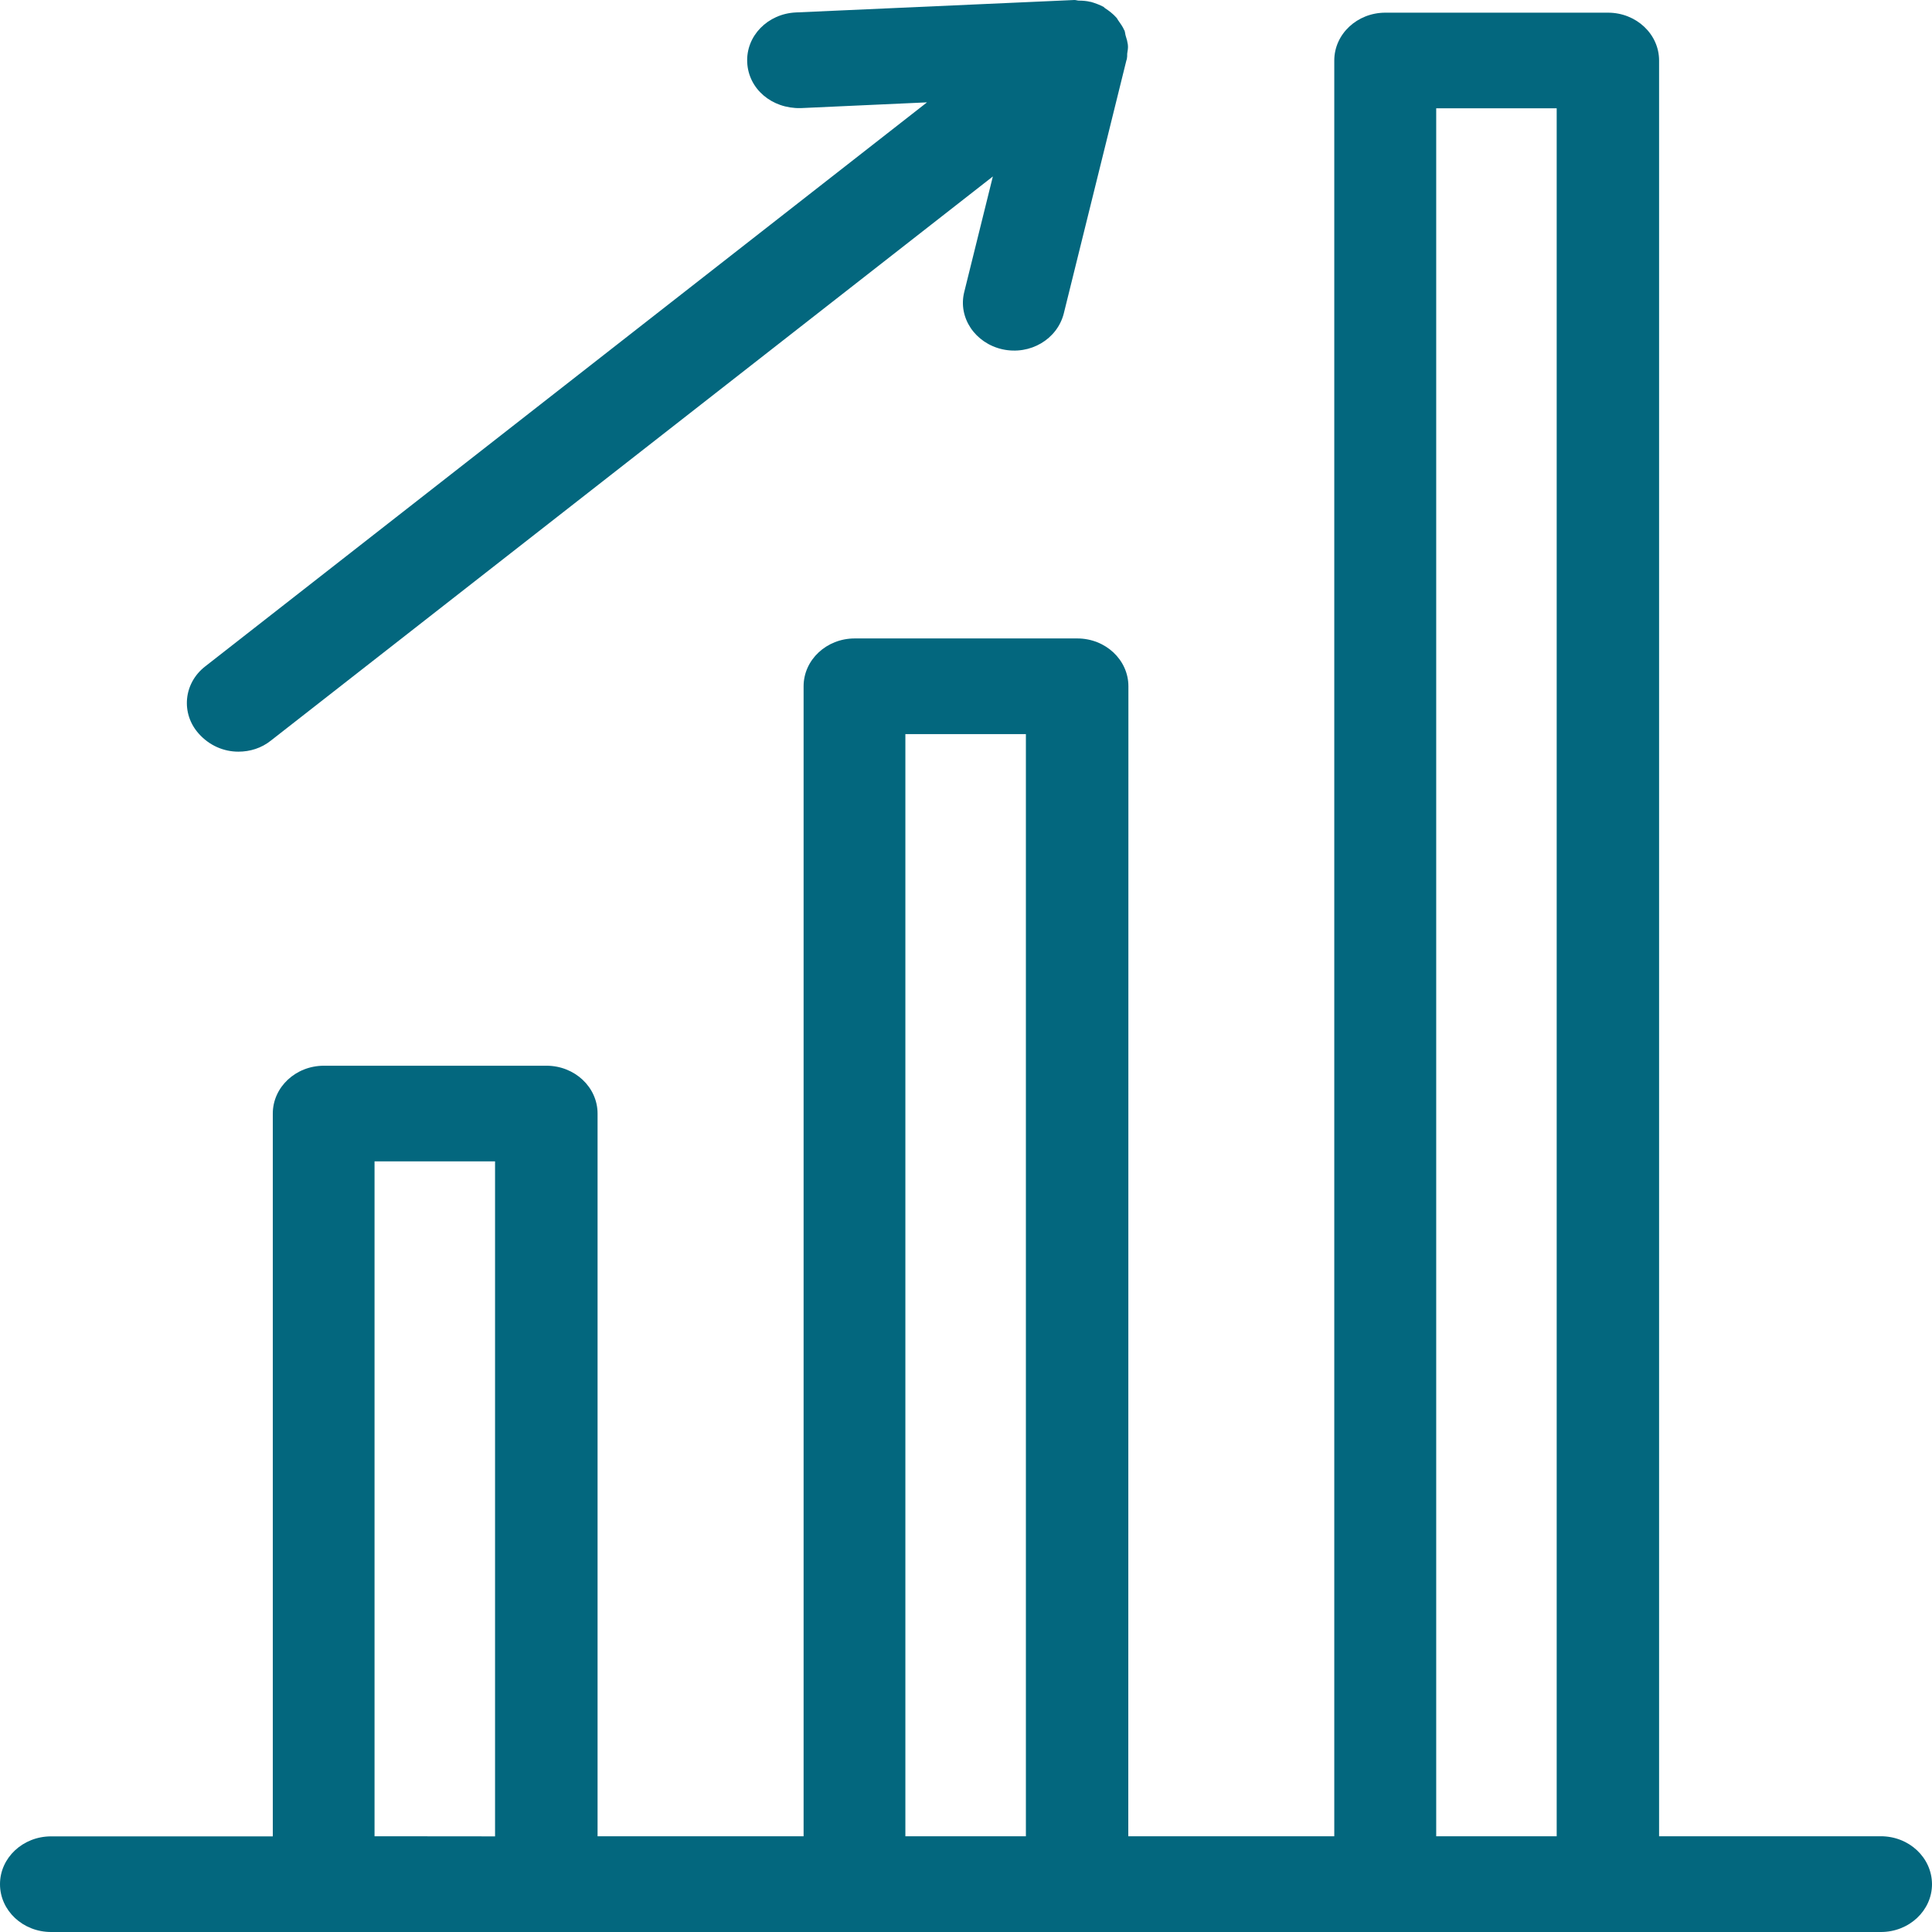
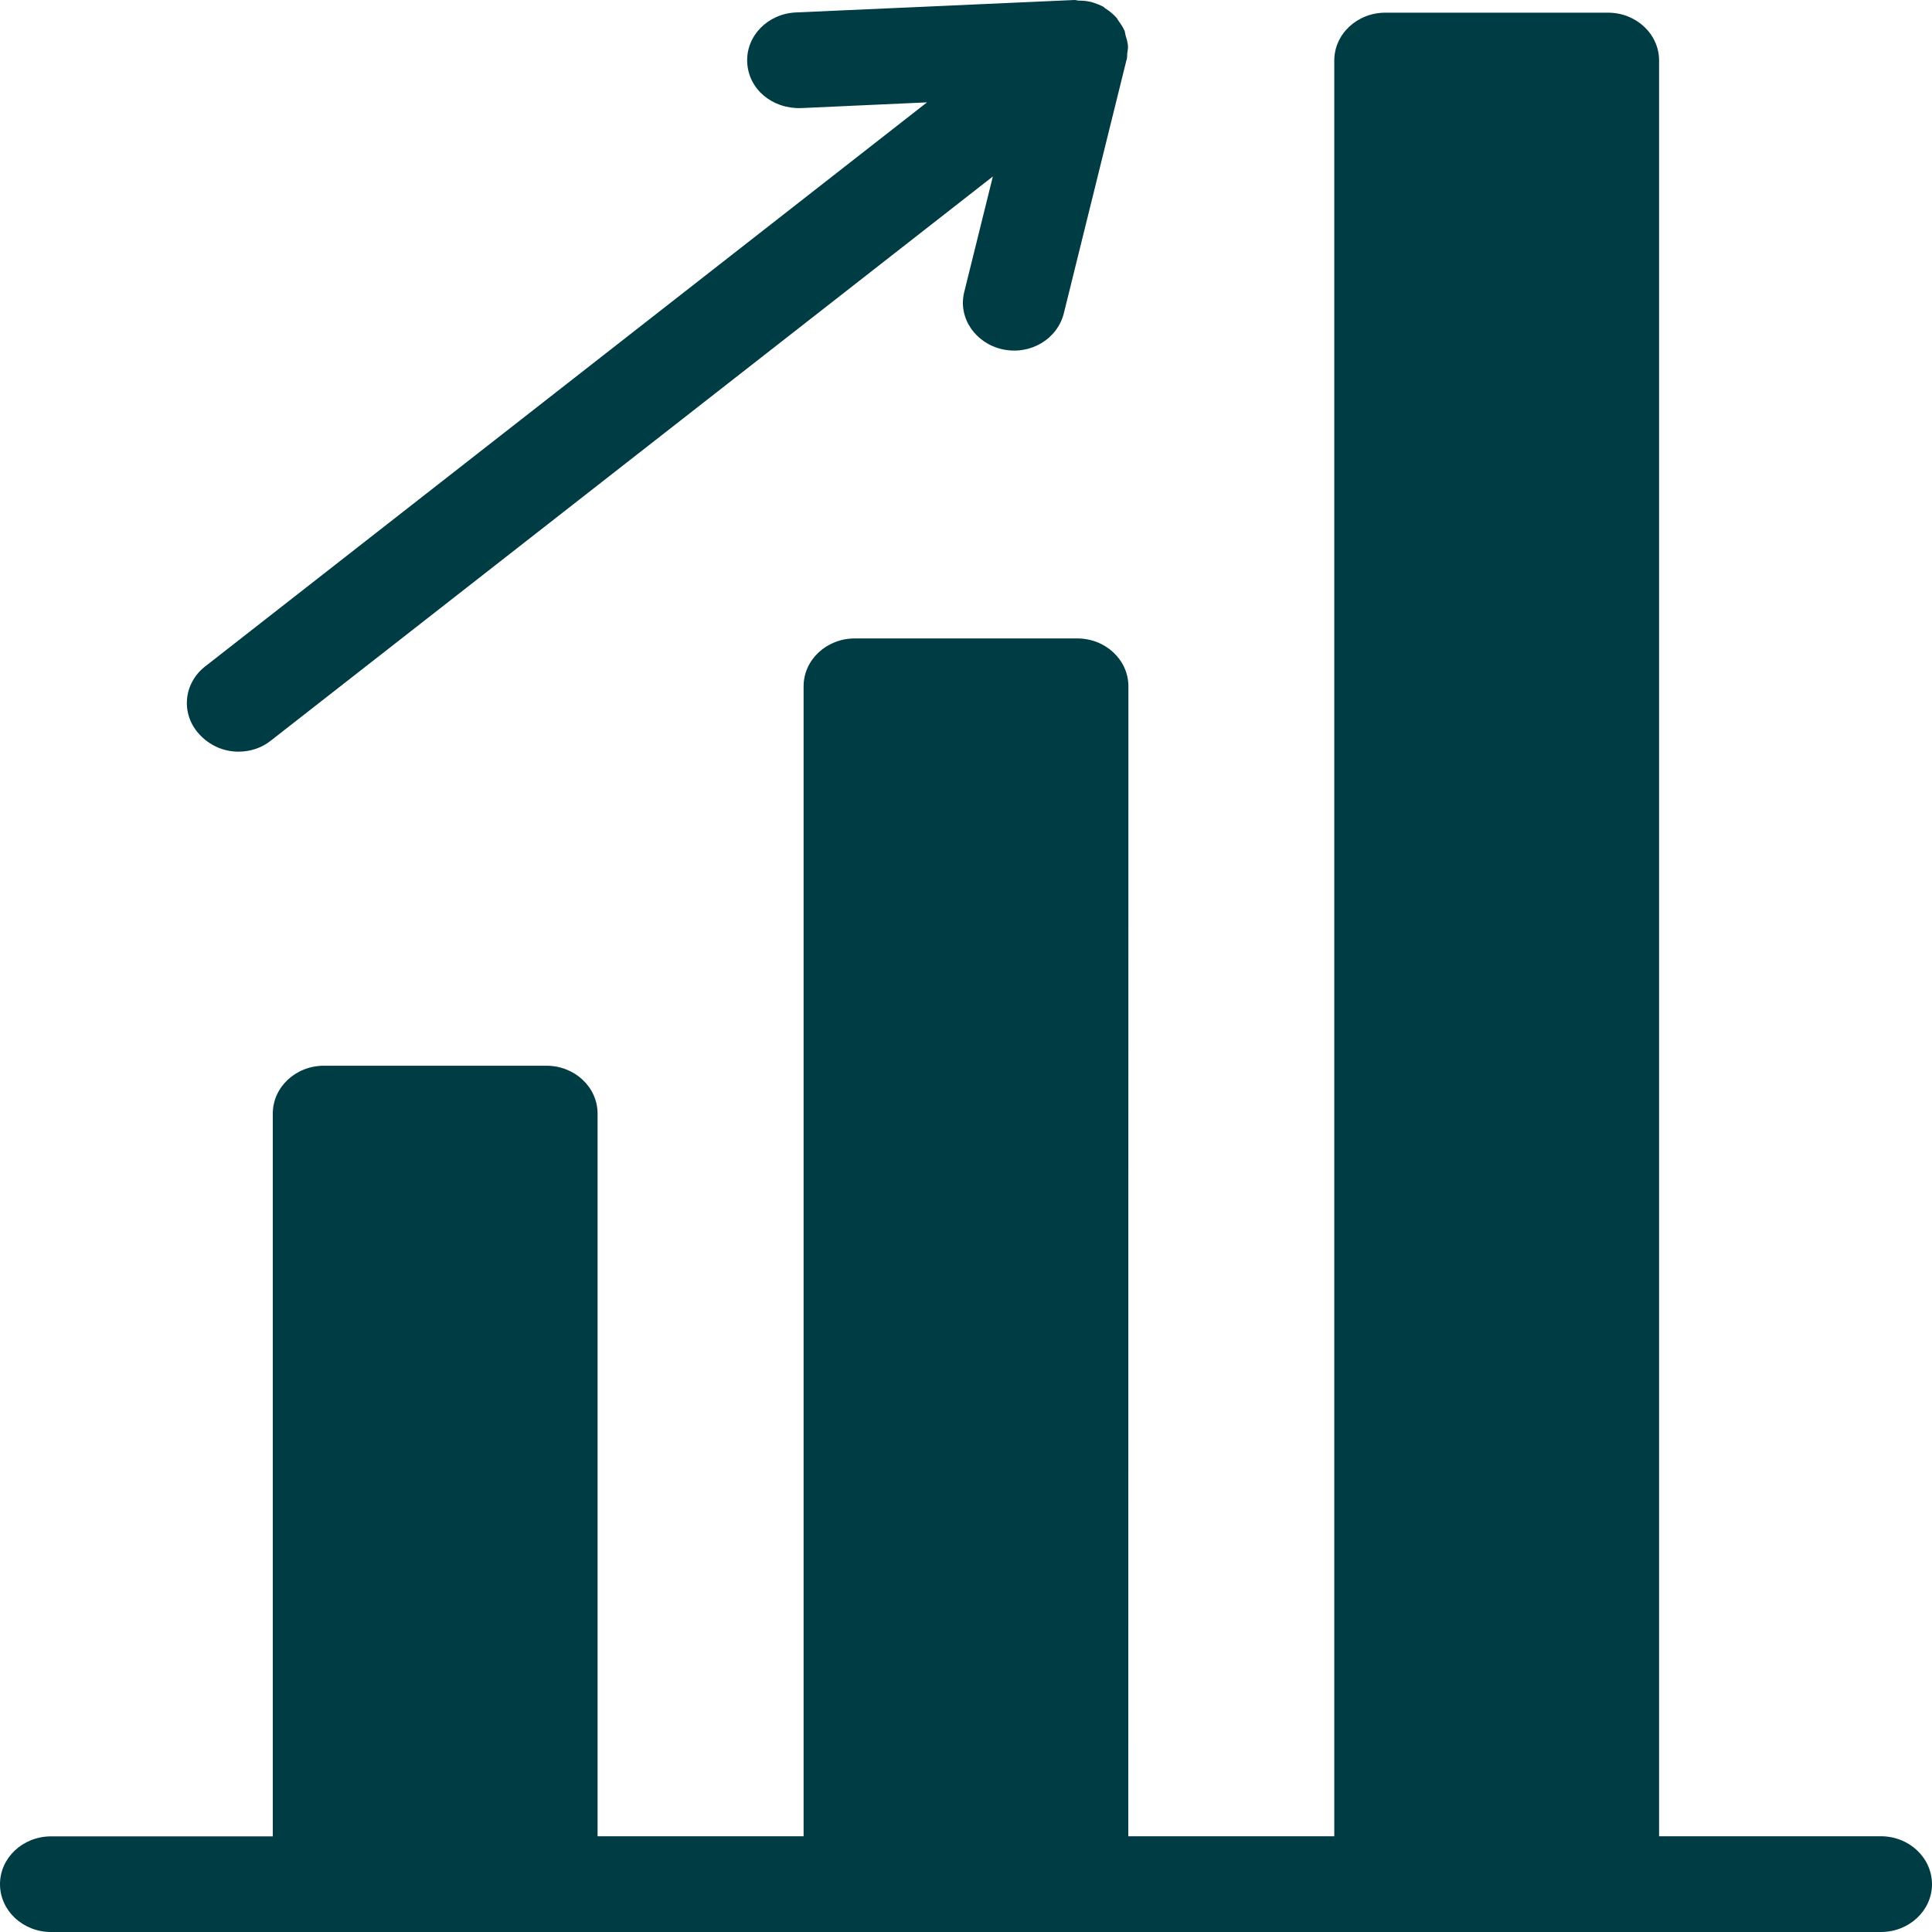
<svg xmlns="http://www.w3.org/2000/svg" width="50" height="50" viewBox="0 0 50 50" fill="none">
-   <path d="M48.675 47.522H42.937V1.566C42.937 0.882 42.345 0.328 41.615 0.328H35.853C35.123 0.328 34.531 0.882 34.531 1.566V47.522H29.2L29.203 17.761C29.203 17.078 28.611 16.523 27.881 16.523H22.119C21.389 16.523 20.797 17.078 20.797 17.761V47.522H15.465V28.819C15.465 28.136 14.873 27.581 14.144 27.581H8.382C7.652 27.581 7.06 28.136 7.06 28.819V47.525H1.322C0.592 47.525 0 48.079 0 48.762C0 49.446 0.592 50 1.322 50H48.678C49.408 50 50 49.446 50 48.762C49.997 48.076 49.408 47.522 48.675 47.522ZM9.693 47.522V30.056H12.812V47.525L9.693 47.522ZM23.431 47.522V18.999H26.55V47.522H23.431ZM37.169 47.522V2.803H40.287V47.522H37.169Z" fill="#03677E" />
-   <path d="M6.169 19.453C6.468 19.453 6.767 19.363 7.015 19.163L25.695 4.567L24.955 7.555C24.787 8.222 25.238 8.882 25.943 9.04C26.666 9.198 27.361 8.776 27.53 8.115L29.151 1.563L29.162 1.531C29.172 1.483 29.172 1.441 29.172 1.389C29.182 1.315 29.2 1.241 29.189 1.157C29.179 1.083 29.162 1.015 29.137 0.941C29.12 0.893 29.12 0.841 29.103 0.793C29.103 0.783 29.093 0.783 29.093 0.777C29.058 0.693 29.003 0.619 28.952 0.545C28.924 0.512 28.917 0.48 28.89 0.454C28.811 0.364 28.704 0.28 28.59 0.206C28.58 0.197 28.573 0.19 28.563 0.18C28.456 0.122 28.342 0.081 28.229 0.048H28.218C28.122 0.023 28.015 0.016 27.919 0.016C27.885 0.016 27.85 0 27.805 0L20.598 0.322C19.868 0.355 19.303 0.931 19.338 1.618C19.372 2.301 19.971 2.814 20.721 2.798L23.991 2.649L5.311 17.246C4.747 17.684 4.678 18.467 5.143 18.986C5.418 19.295 5.79 19.453 6.169 19.453Z" fill="#03677E" />
+   <path d="M48.675 47.522H42.937V1.566C42.937 0.882 42.345 0.328 41.615 0.328H35.853C35.123 0.328 34.531 0.882 34.531 1.566V47.522H29.2L29.203 17.761C29.203 17.078 28.611 16.523 27.881 16.523H22.119C21.389 16.523 20.797 17.078 20.797 17.761V47.522H15.465V28.819C15.465 28.136 14.873 27.581 14.144 27.581H8.382C7.652 27.581 7.06 28.136 7.06 28.819V47.525H1.322C0.592 47.525 0 48.079 0 48.762C0 49.446 0.592 50 1.322 50H48.678C49.408 50 50 49.446 50 48.762C49.997 48.076 49.408 47.522 48.675 47.522ZM12.812 47.525V38.791V30.056V47.525ZM40.287 47.522V26V7.5V2.803V47.522Z" fill="#003C43" />
+   <path d="M6.169 19.453C6.468 19.453 6.767 19.363 7.015 19.163L25.695 4.567L24.955 7.555C24.787 8.222 25.238 8.882 25.943 9.04C26.666 9.198 27.361 8.776 27.53 8.115L29.151 1.563L29.162 1.531C29.172 1.483 29.172 1.441 29.172 1.389C29.182 1.315 29.2 1.241 29.189 1.157C29.179 1.083 29.162 1.015 29.137 0.941C29.12 0.893 29.12 0.841 29.103 0.793C29.103 0.783 29.093 0.783 29.093 0.777C29.058 0.693 29.003 0.619 28.952 0.545C28.924 0.512 28.917 0.48 28.89 0.454C28.811 0.364 28.704 0.28 28.59 0.206C28.58 0.197 28.573 0.19 28.563 0.18C28.456 0.122 28.342 0.081 28.229 0.048H28.218C28.122 0.023 28.015 0.016 27.919 0.016C27.885 0.016 27.85 0 27.805 0L20.598 0.322C19.868 0.355 19.303 0.931 19.338 1.618C19.372 2.301 19.971 2.814 20.721 2.798L23.991 2.649L5.311 17.246C4.747 17.684 4.678 18.467 5.143 18.986C5.418 19.295 5.79 19.453 6.169 19.453Z" fill="#003C43" />
</svg>
